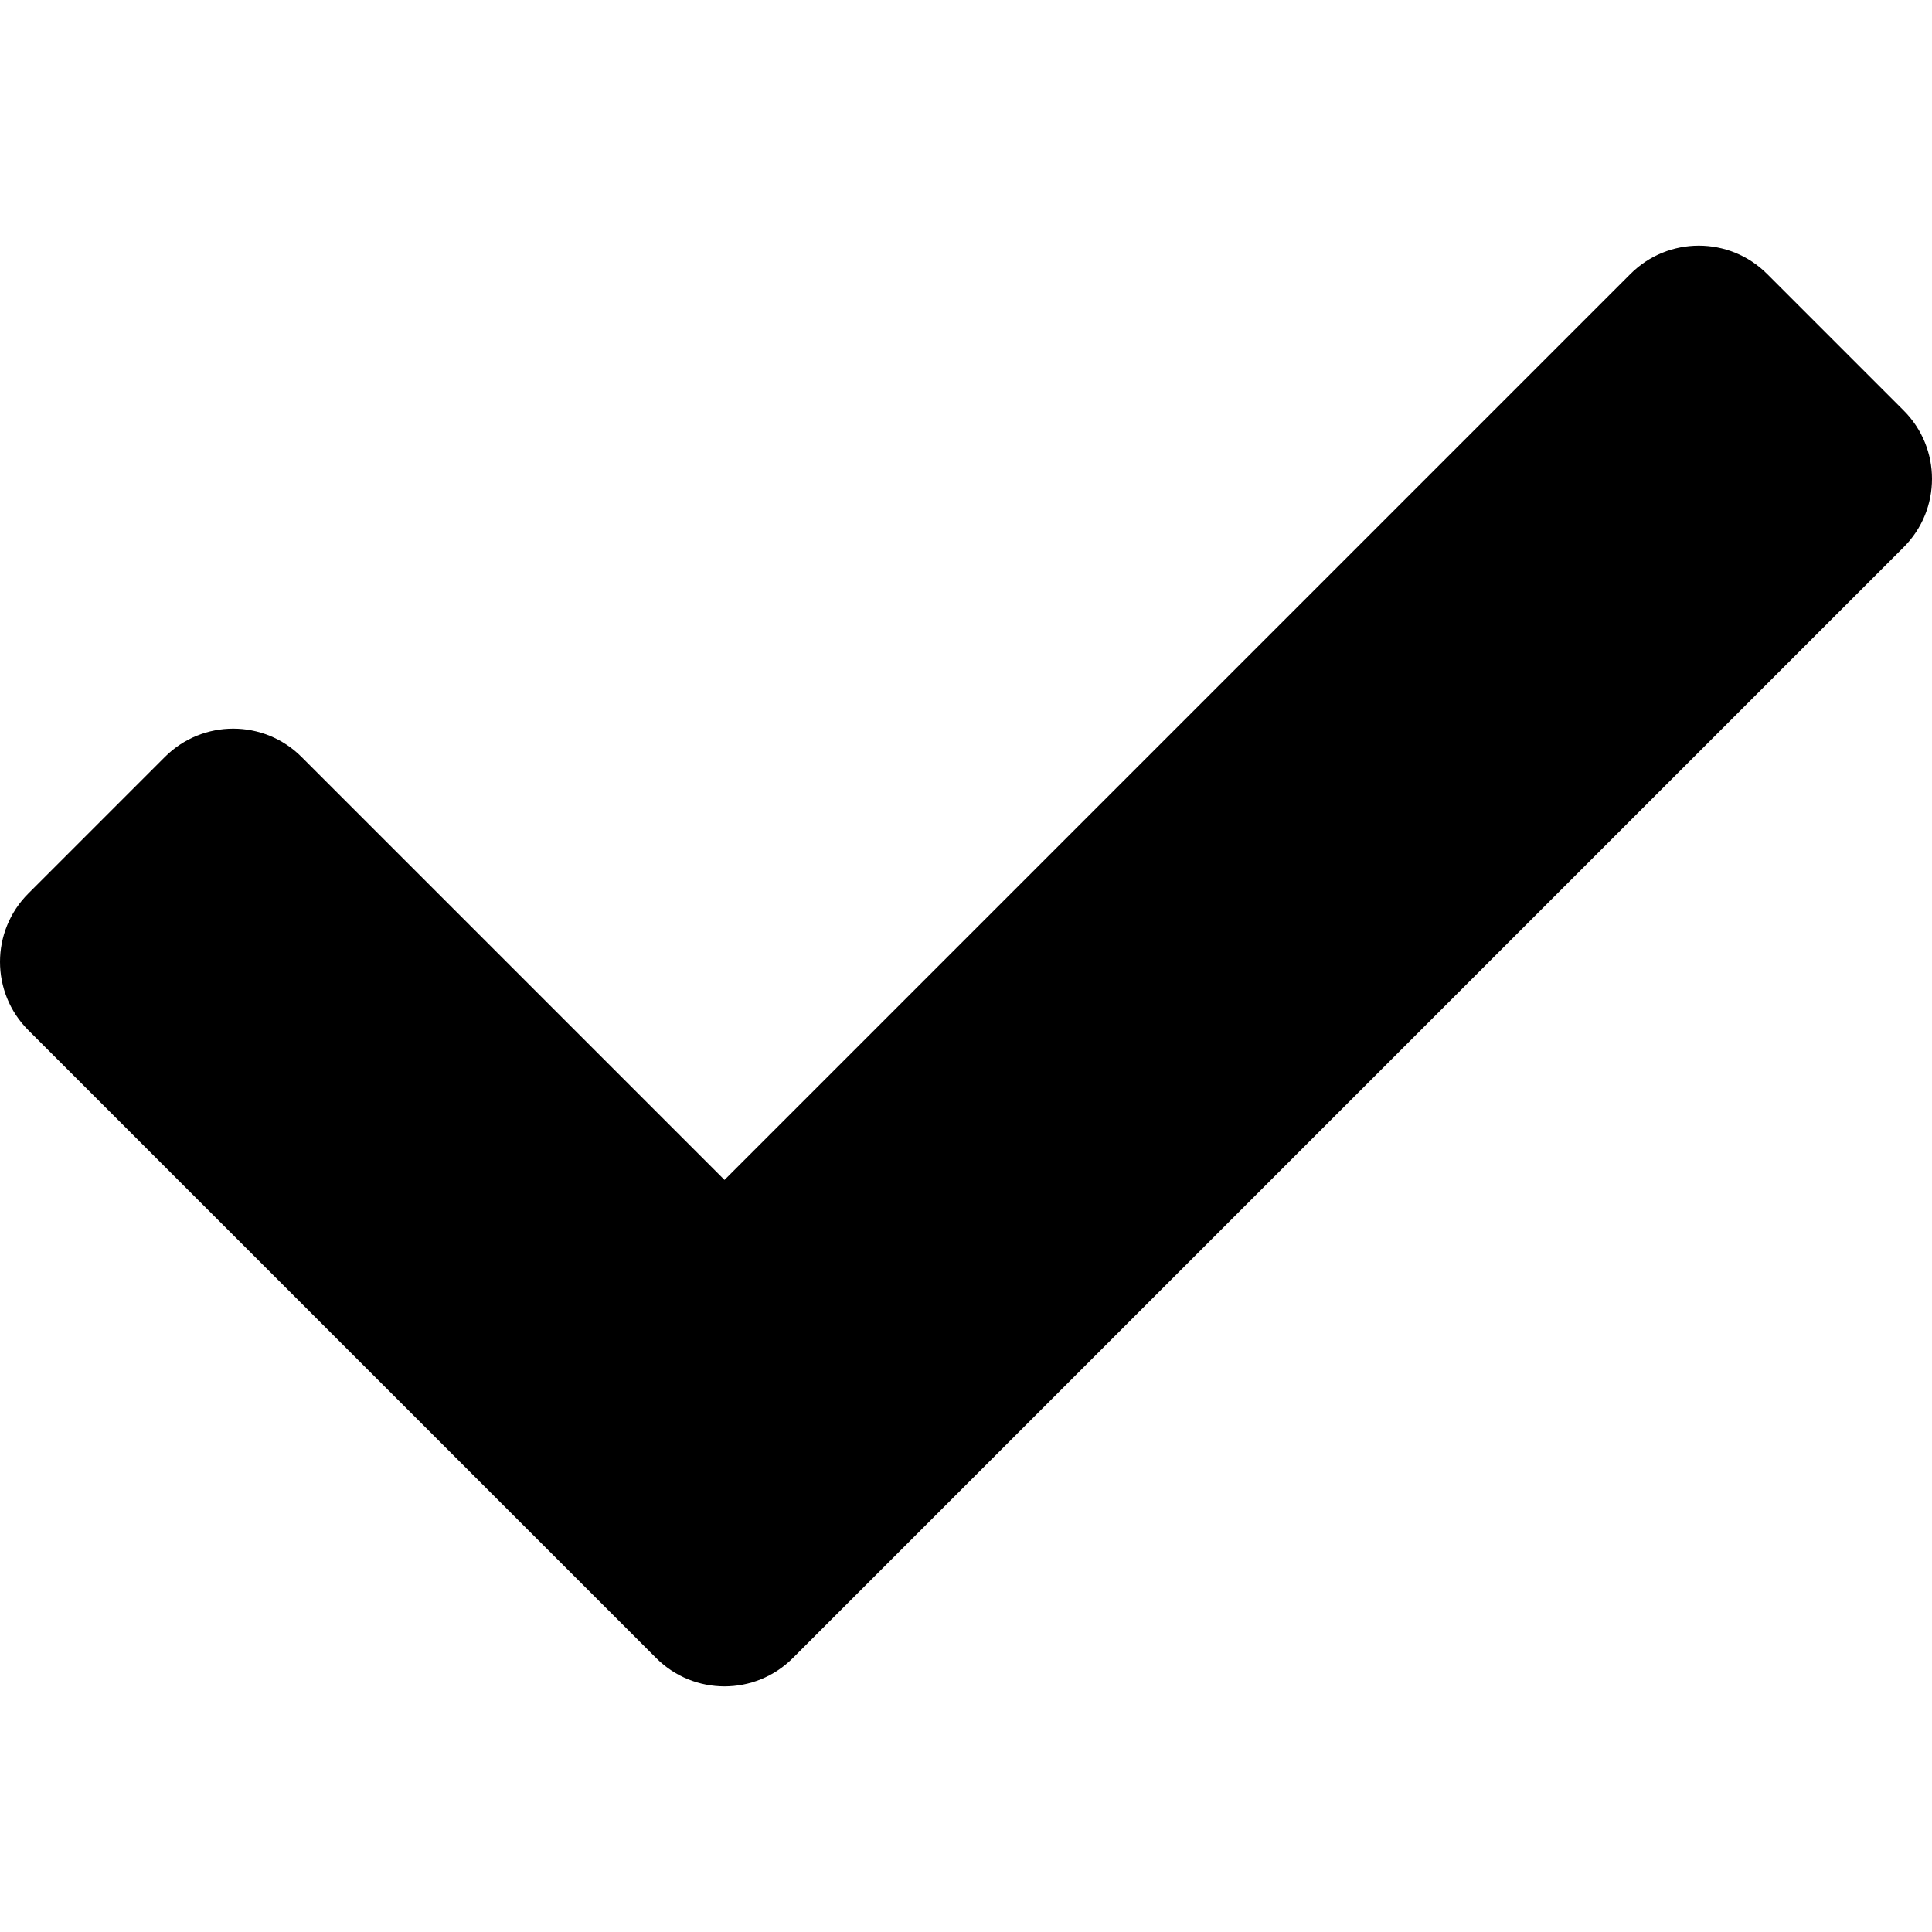
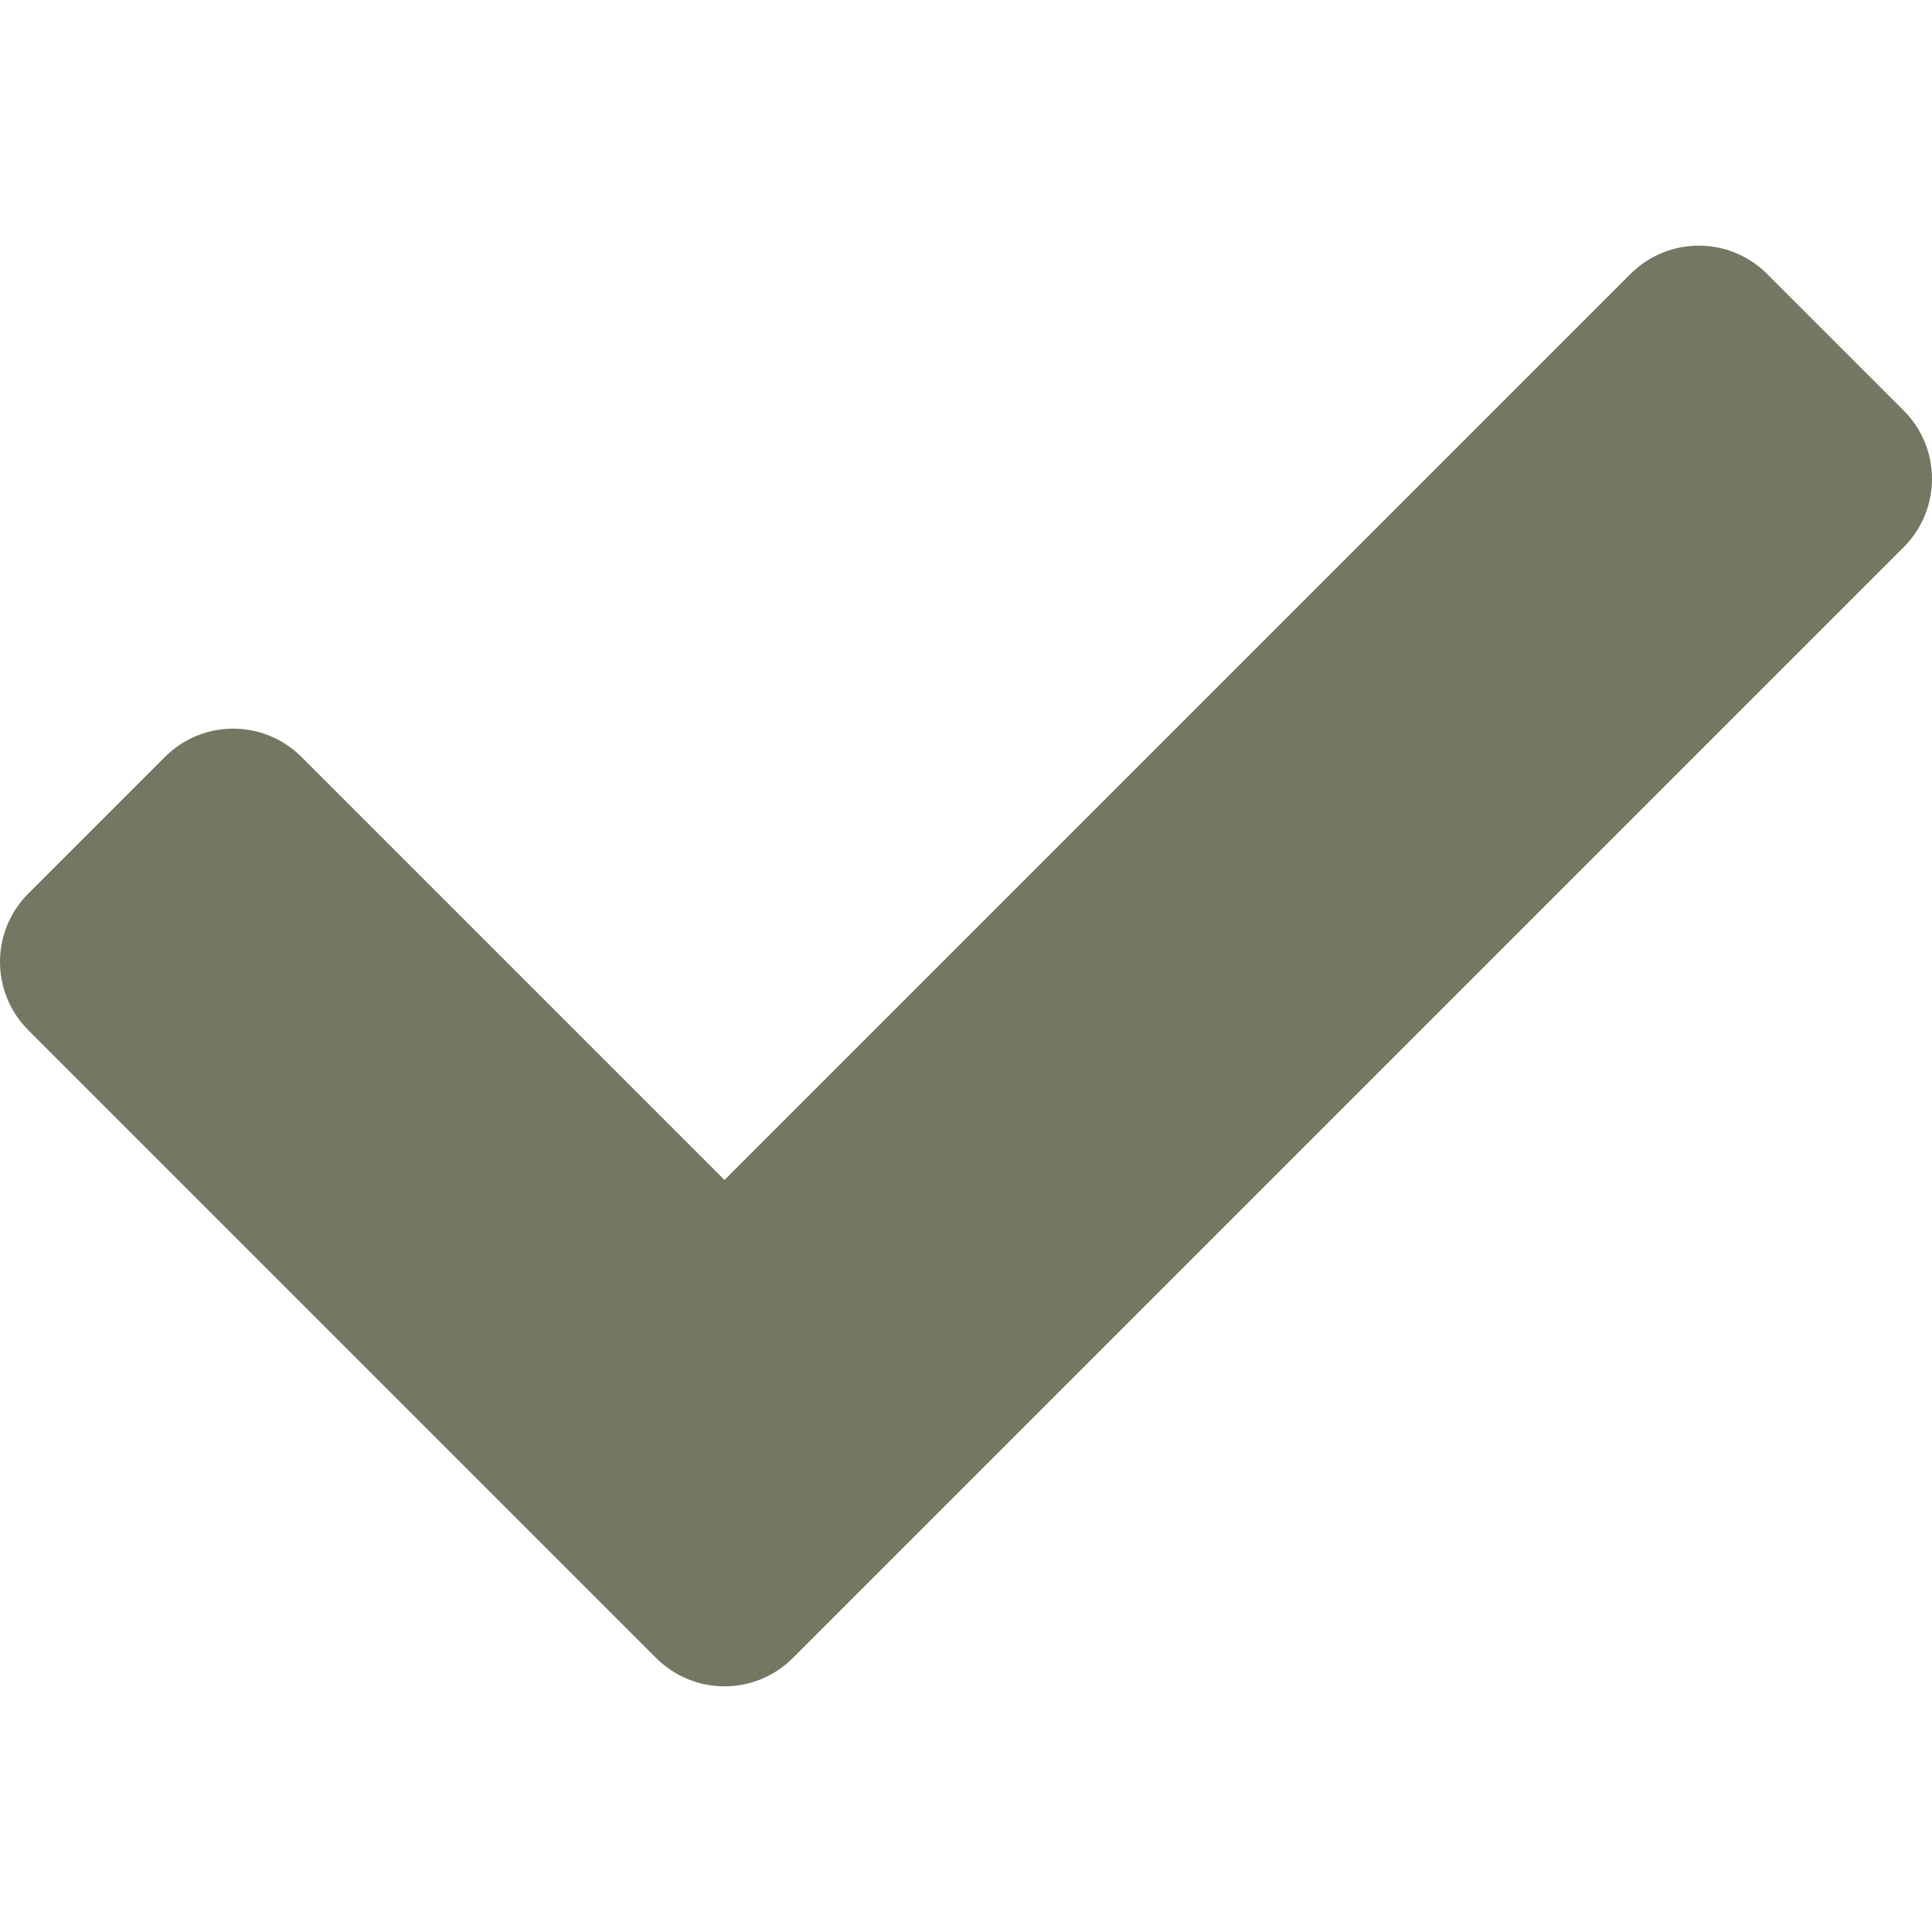
- <svg xmlns="http://www.w3.org/2000/svg" aria-hidden="true" focusable="false" data-prefix="fas" data-icon="check" class="svg-inline--fa fa-check fa-w-16" role="img" viewBox="0 0 512 512">
-   <path fill="currentColor" d="M173.898 439.404l-166.4-166.4c-9.997-9.997-9.997-26.206 0-36.204l36.203-36.204c9.997-9.998 26.207-9.998 36.204 0L192 312.69 432.095 72.596c9.997-9.997 26.207-9.997 36.204 0l36.203 36.204c9.997 9.997 9.997 26.206 0 36.204l-294.4 294.401c-9.998 9.997-26.207 9.997-36.204-.001z" />
+ <svg xmlns="http://www.w3.org/2000/svg" version="1.1" id="Layer_1" focusable="false" x="0px" y="0px" viewBox="0 0 512 512" style="enable-background:new 0 0 512 512;" xml:space="preserve">
+   <style type="text/css">
+ 	.st0{fill:#757763;}
+ </style>
+   <path class="st0" d="M173.9,439.4L7.5,273c-10-10-10-26.2,0-36.2l36.2-36.2c10-10,26.2-10,36.2,0L192,312.7L432.1,72.6  c10-10,26.2-10,36.2,0l36.2,36.2c10,10,10,26.2,0,36.2L210.1,439.4C200.1,449.4,183.9,449.4,173.9,439.4L173.9,439.4z" />
</svg>
